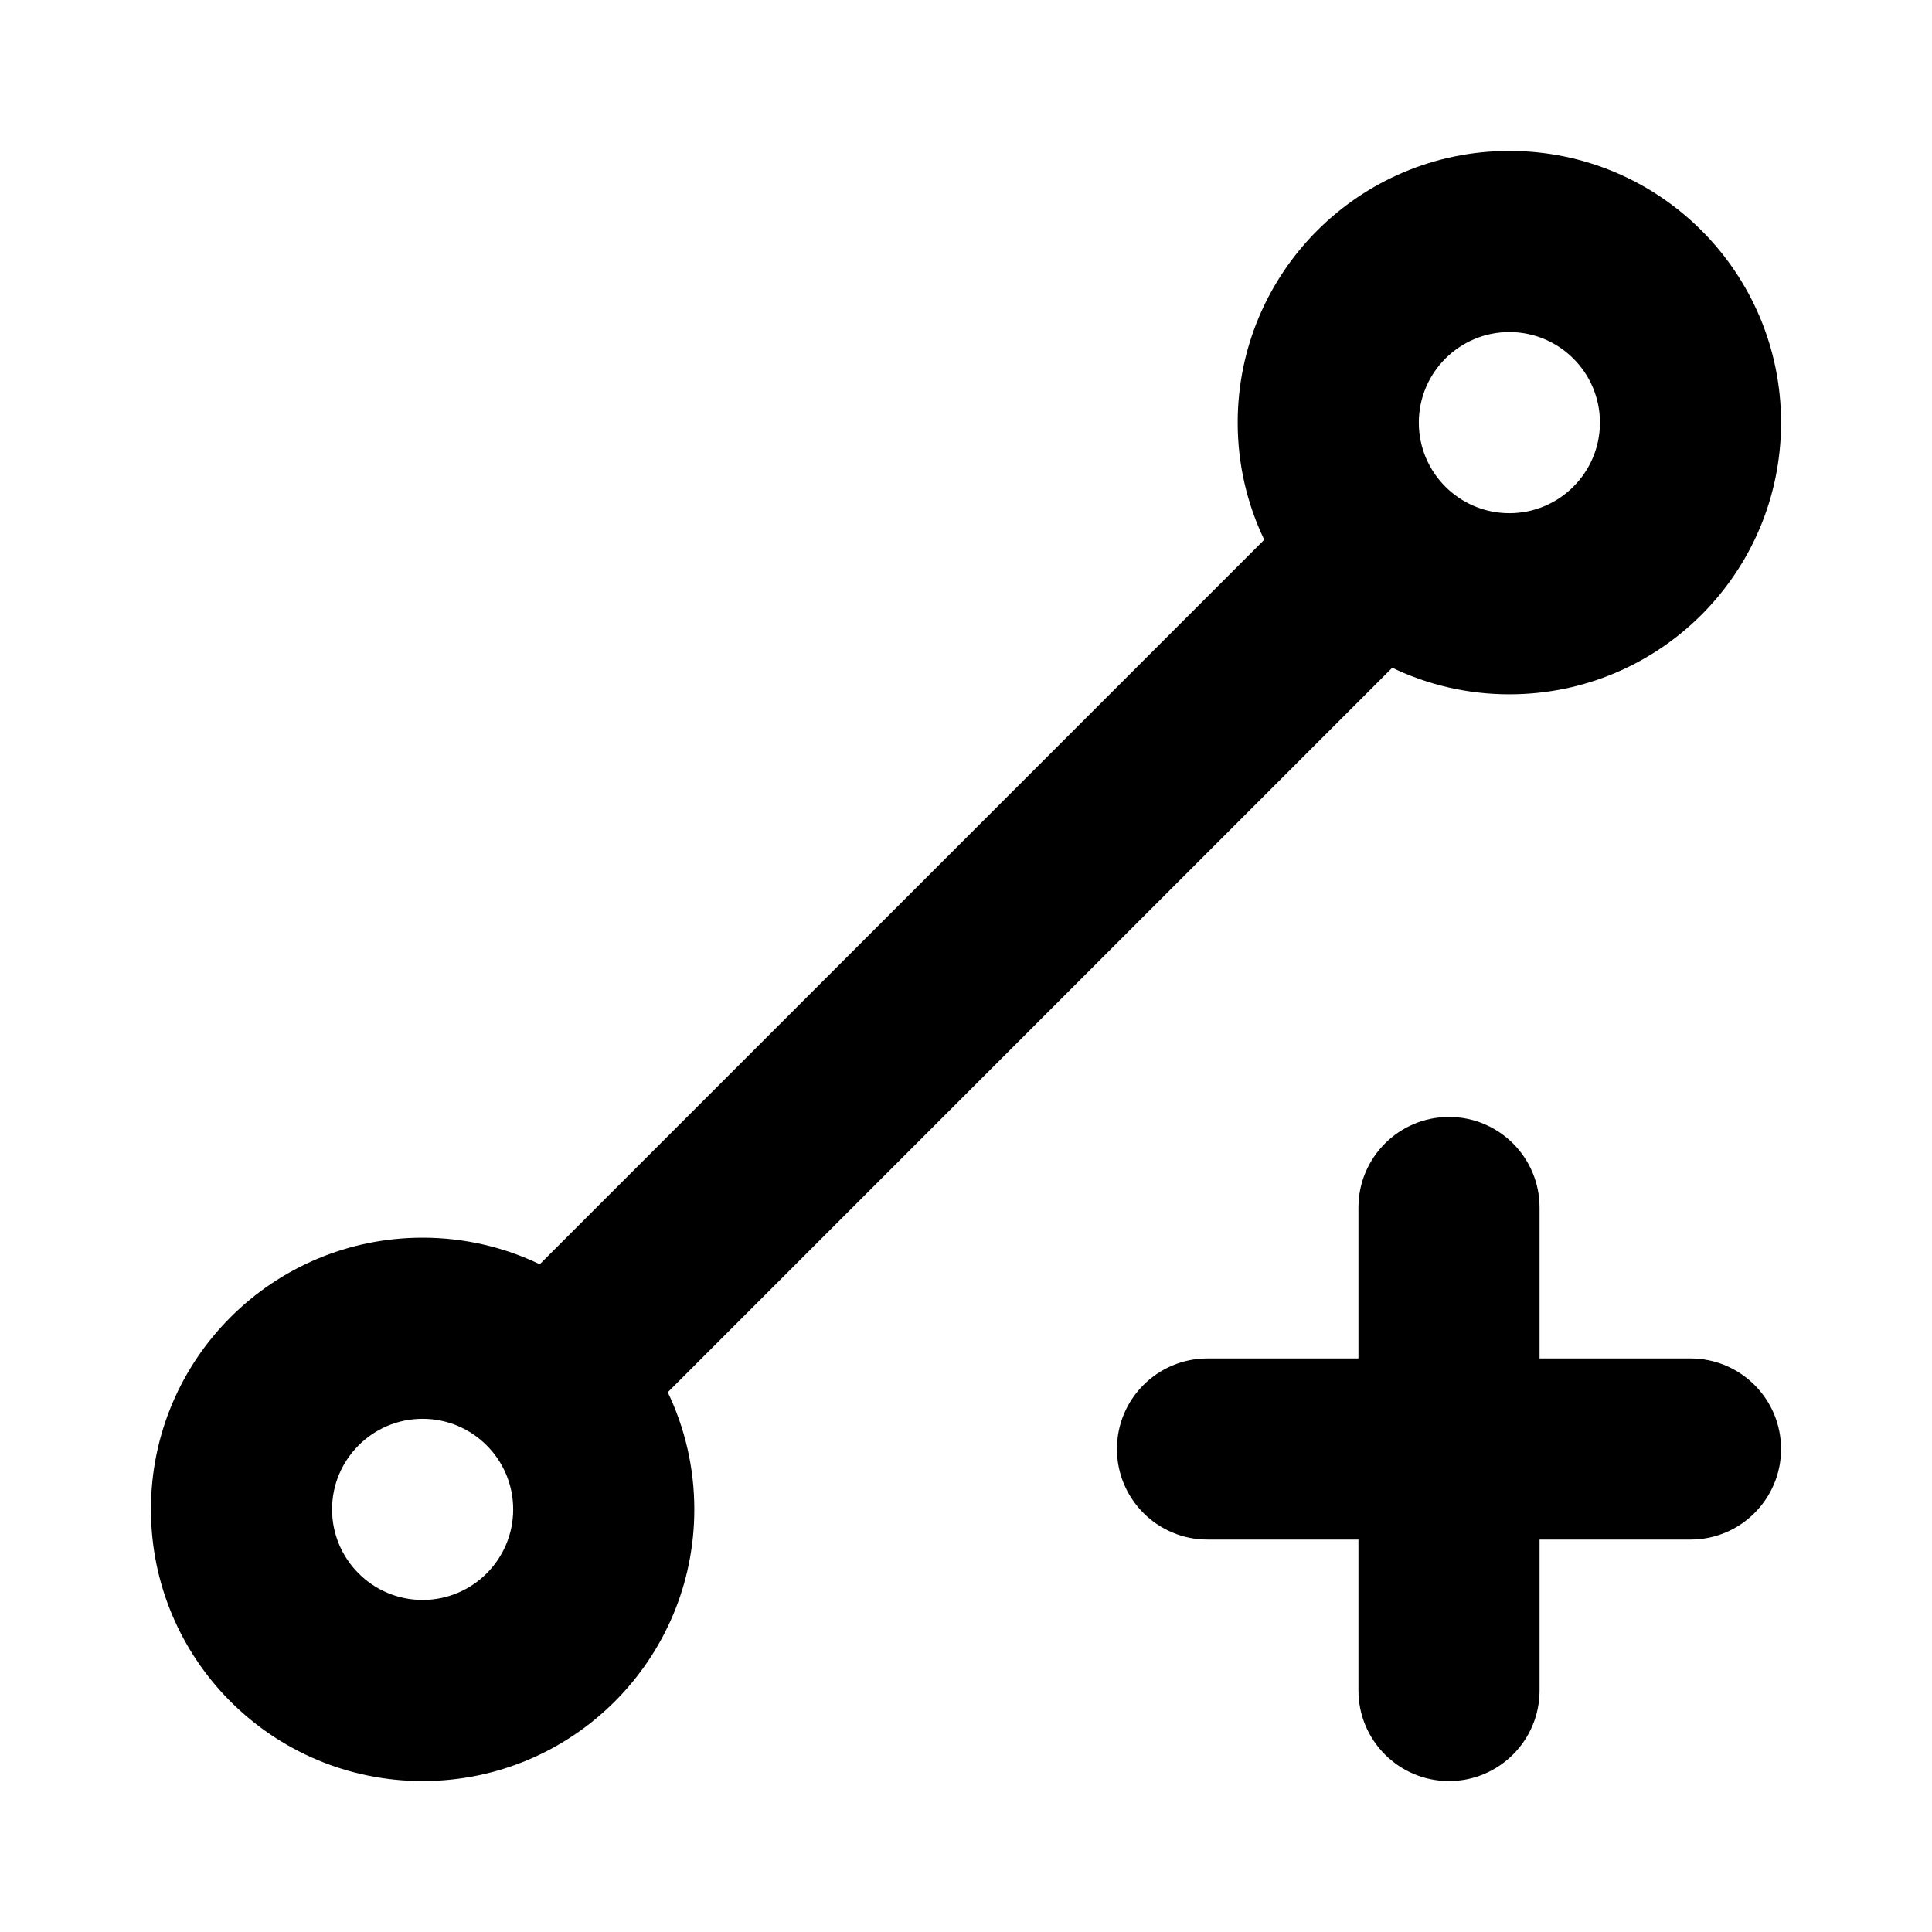
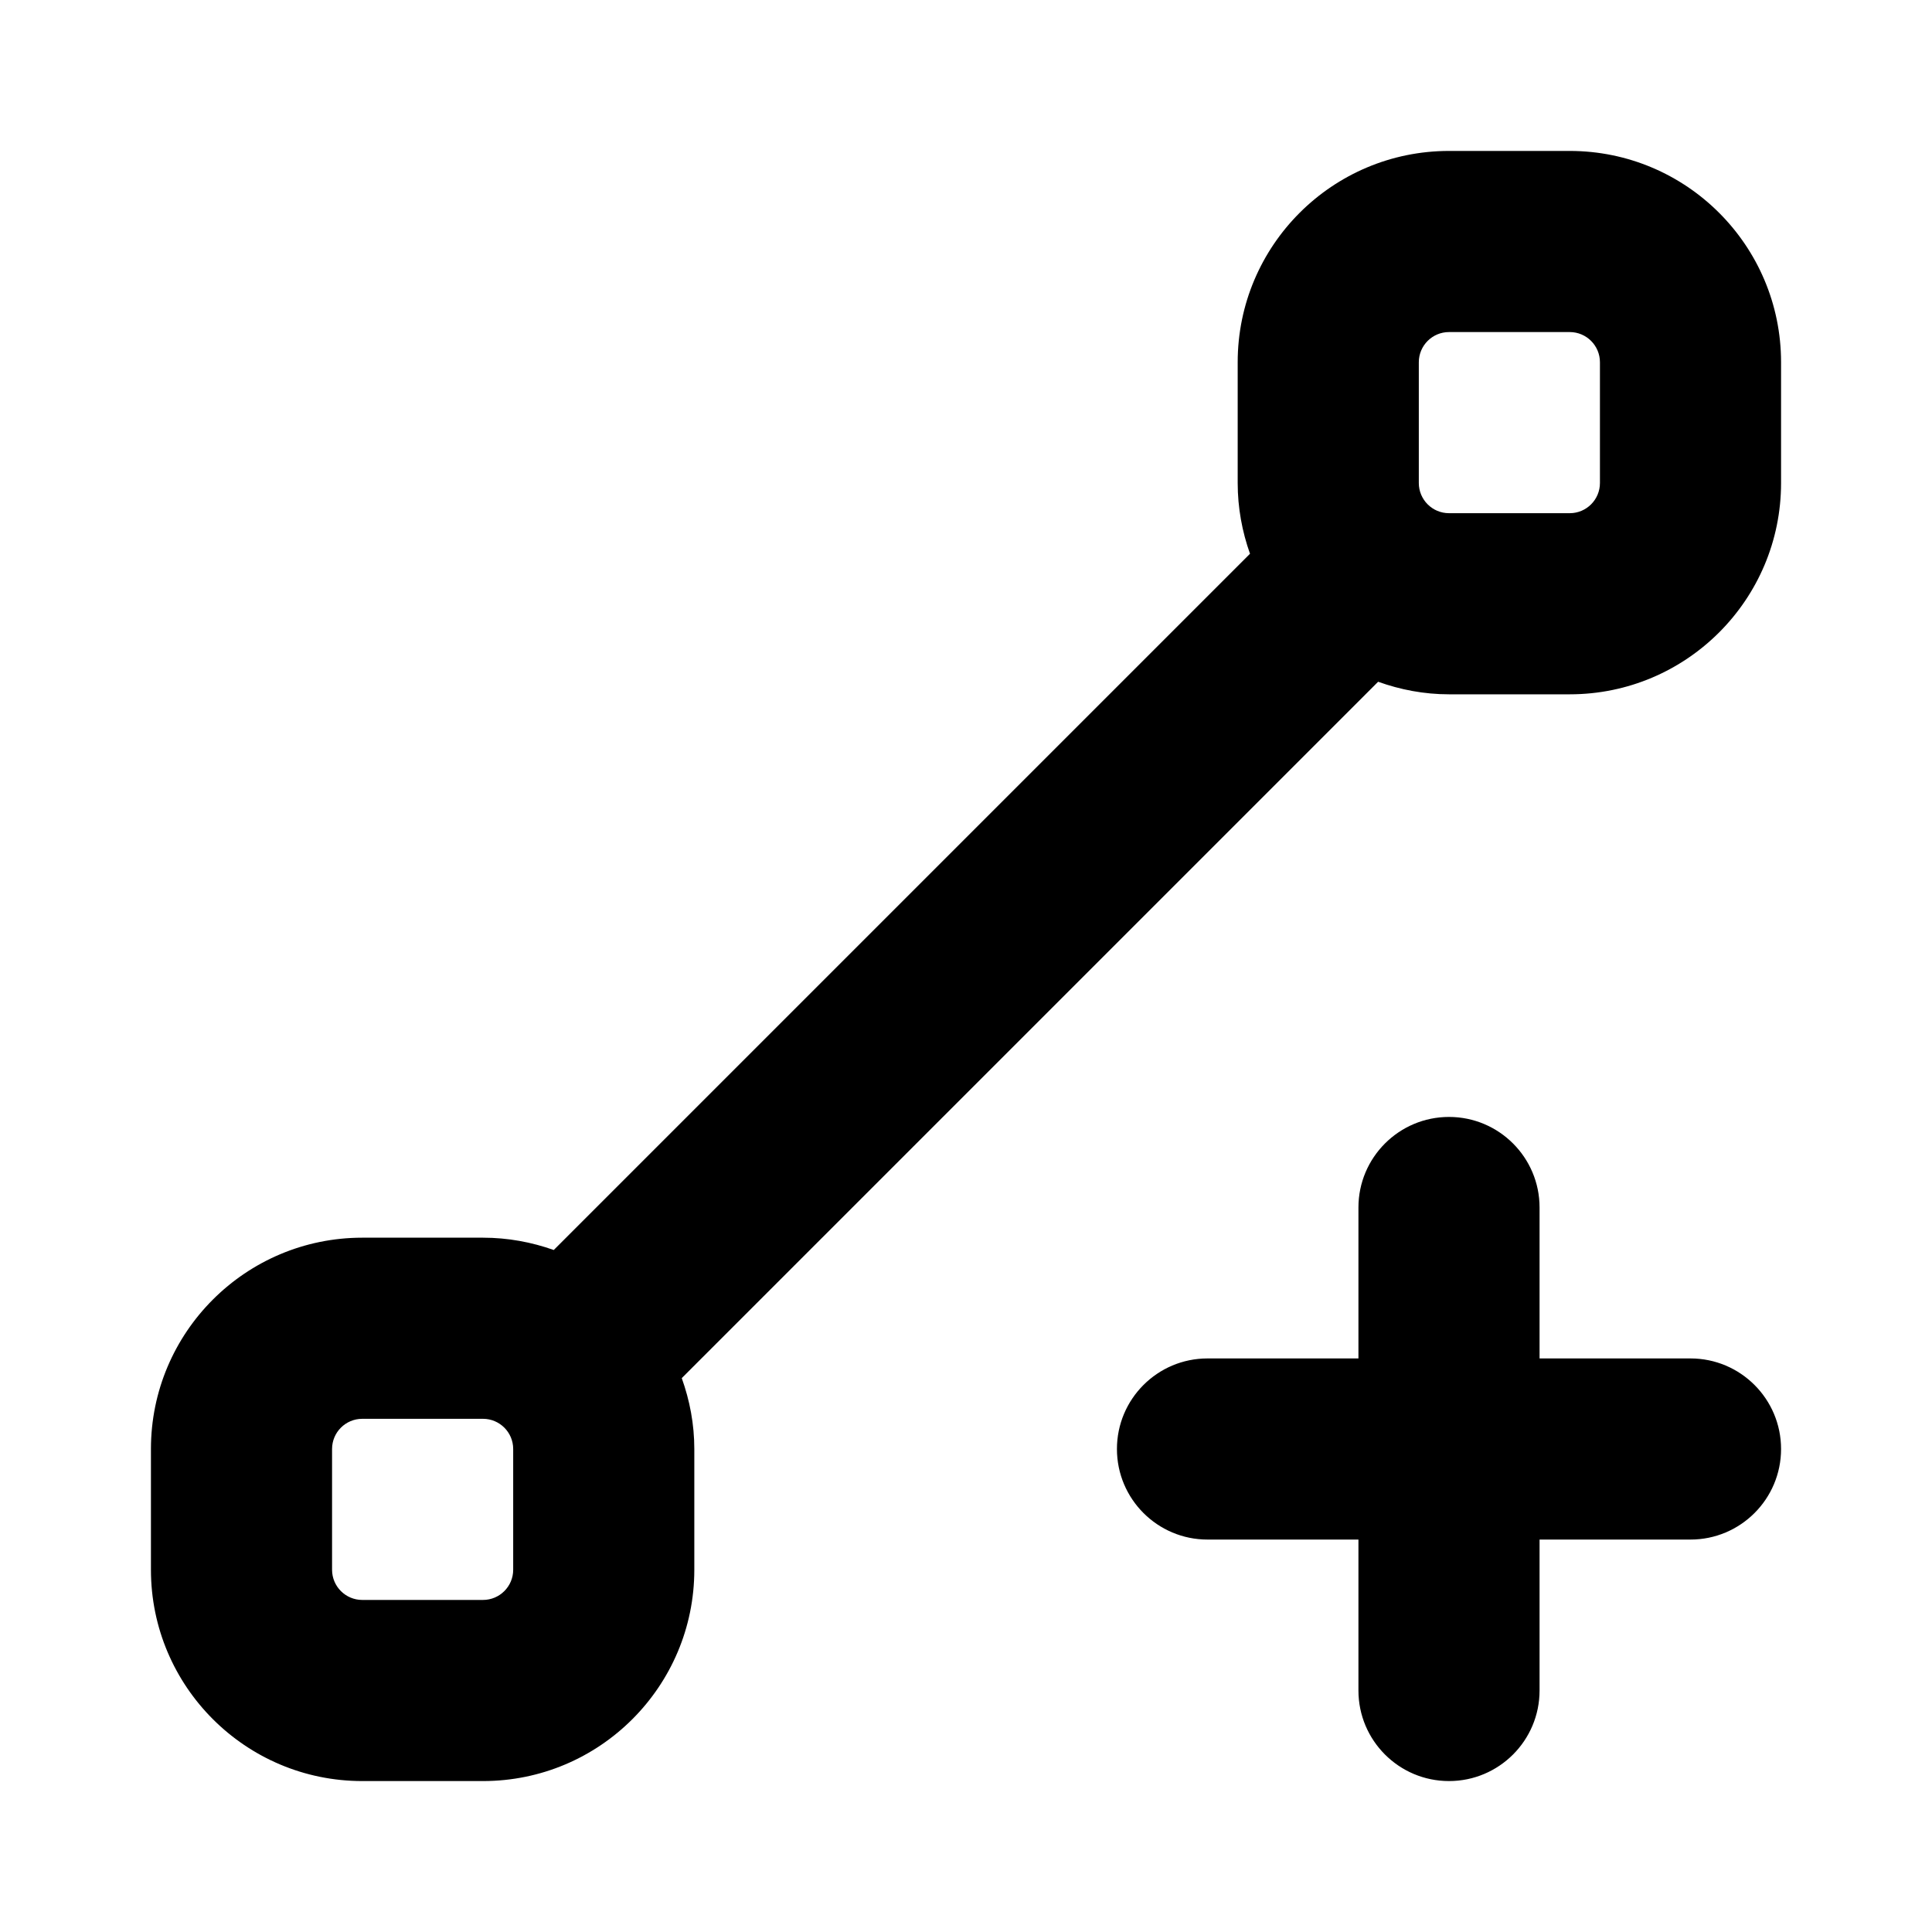
<svg xmlns="http://www.w3.org/2000/svg" width="16" height="16" viewBox="0 0 16 16" fill="none">
-   <path d="M12.5 1.25C13.743 1.25 14.75 2.257 14.75 3.5C14.75 4.743 13.743 5.75 12.5 5.75C12.153 5.75 11.824 5.671 11.53 5.53L5.53 11.53C5.671 11.824 5.75 12.153 5.75 12.5C5.75 13.743 4.743 14.75 3.5 14.75C2.257 14.75 1.25 13.743 1.25 12.5C1.25 11.257 2.257 10.25 3.5 10.25C3.847 10.25 4.176 10.329 4.47 10.47L10.47 4.47C10.329 4.176 10.25 3.847 10.25 3.5C10.25 2.257 11.257 1.25 12.5 1.25ZM12 9.25C12.414 9.25 12.75 9.586 12.75 10V11.25H14C14.414 11.25 14.75 11.586 14.75 12C14.75 12.414 14.414 12.75 14 12.75H12.75V14C12.75 14.414 12.414 14.75 12 14.75C11.586 14.75 11.25 14.414 11.25 14V12.75H10C9.586 12.75 9.25 12.414 9.25 12C9.25 11.586 9.586 11.25 10 11.25H11.25V10C11.25 9.586 11.586 9.25 12 9.25ZM3.5 11.75C3.086 11.75 2.75 12.086 2.75 12.5C2.75 12.914 3.086 13.25 3.5 13.25C3.914 13.25 4.25 12.914 4.25 12.5C4.25 12.086 3.914 11.75 3.5 11.75ZM12.5 2.75C12.086 2.75 11.75 3.086 11.75 3.5C11.75 3.914 12.086 4.25 12.5 4.25C12.914 4.25 13.25 3.914 13.25 3.5C13.25 3.086 12.914 2.75 12.5 2.75Z" fill="black" />
+   <path d="M13 1.25C13.966 1.25 14.75 2.034 14.75 3V4C14.75 4.966 13.966 5.75 13 5.75H12C11.794 5.75 11.597 5.712 11.413 5.646L5.646 11.413C5.712 11.597 5.75 11.794 5.75 12V13C5.75 13.966 4.966 14.75 4 14.75H3C2.034 14.75 1.25 13.966 1.25 13V12C1.25 11.034 2.034 10.25 3 10.25H4C4.206 10.25 4.403 10.287 4.586 10.352L10.352 4.586C10.287 4.403 10.25 4.206 10.25 4V3C10.25 2.034 11.034 1.25 12 1.25H13ZM12 9.25C12.414 9.25 12.75 9.586 12.75 10V11.25H14C14.414 11.25 14.75 11.586 14.75 12C14.75 12.414 14.414 12.75 14 12.75H12.75V14C12.75 14.414 12.414 14.75 12 14.75C11.586 14.75 11.25 14.414 11.25 14V12.75H10C9.586 12.75 9.25 12.414 9.25 12C9.25 11.586 9.586 11.25 10 11.25H11.25V10C11.25 9.586 11.586 9.25 12 9.25ZM3 11.75C2.862 11.75 2.75 11.862 2.75 12V13C2.75 13.138 2.862 13.25 3 13.25H4C4.138 13.25 4.25 13.138 4.25 13V12C4.25 11.862 4.138 11.75 4 11.75H3ZM12 2.75C11.862 2.75 11.75 2.862 11.75 3V4C11.75 4.138 11.862 4.25 12 4.25H13C13.138 4.25 13.25 4.138 13.25 4V3C13.25 2.862 13.138 2.75 13 2.75H12Z" fill="black" />
</svg>
